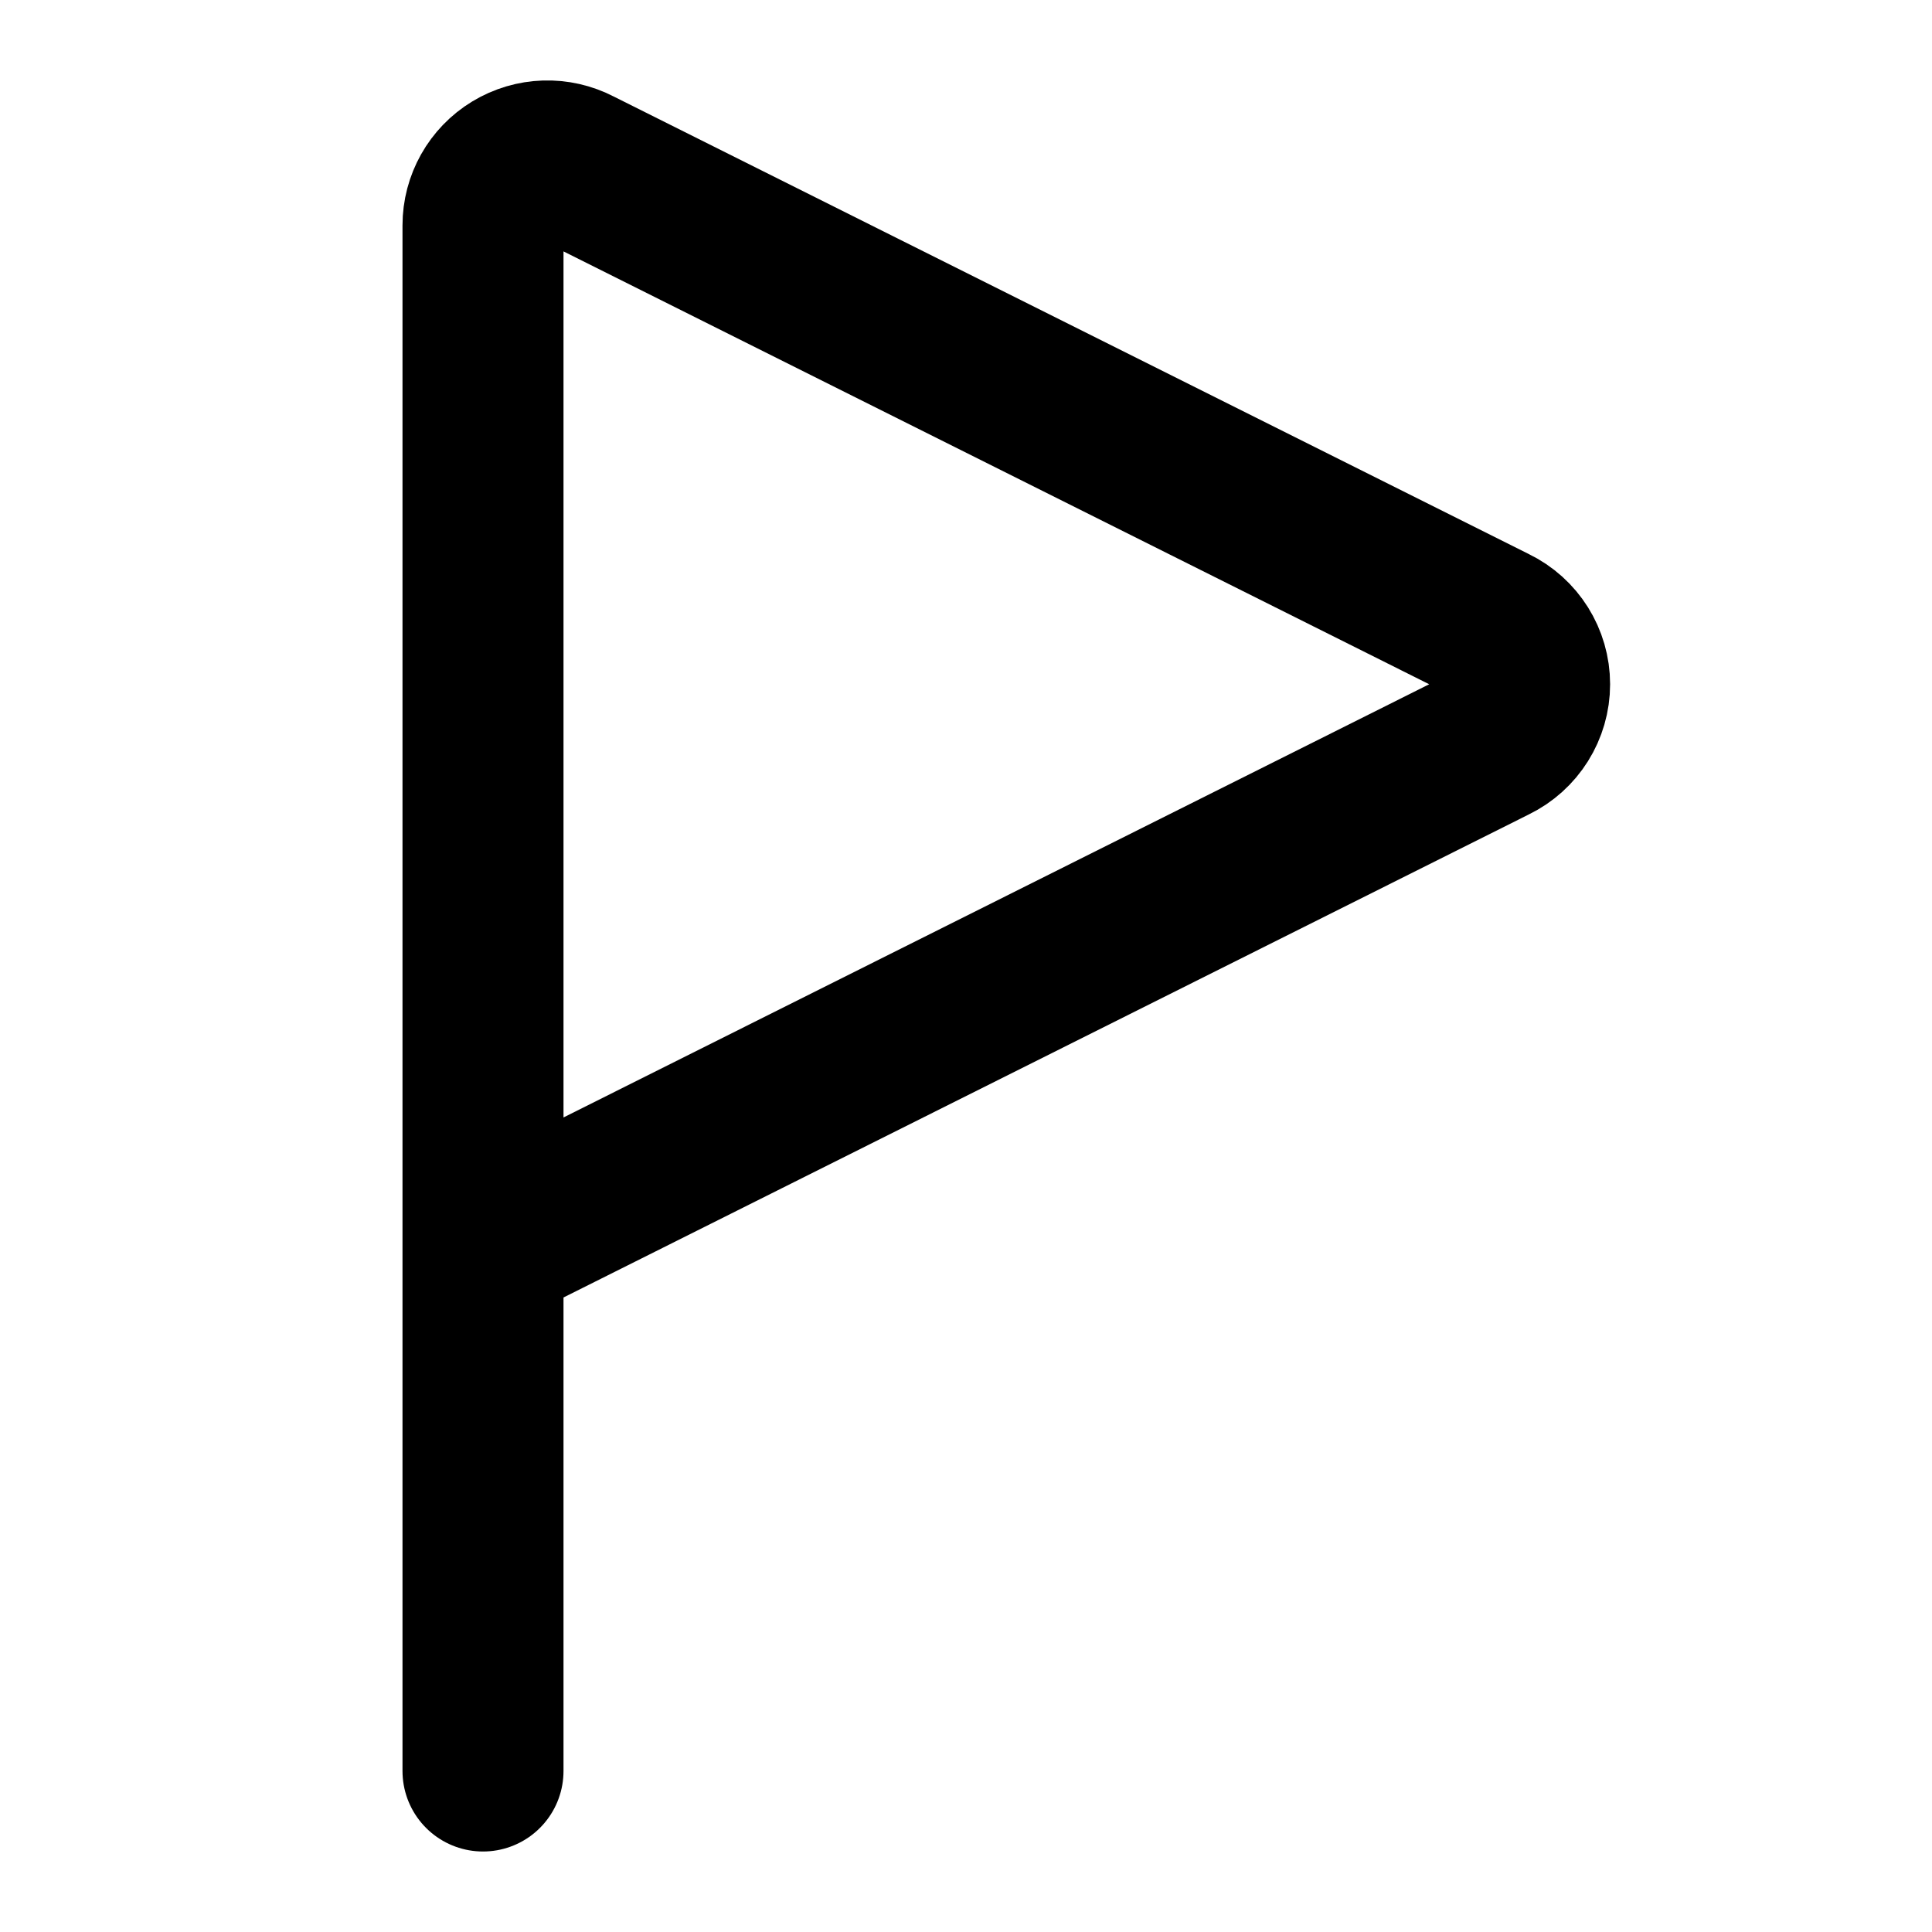
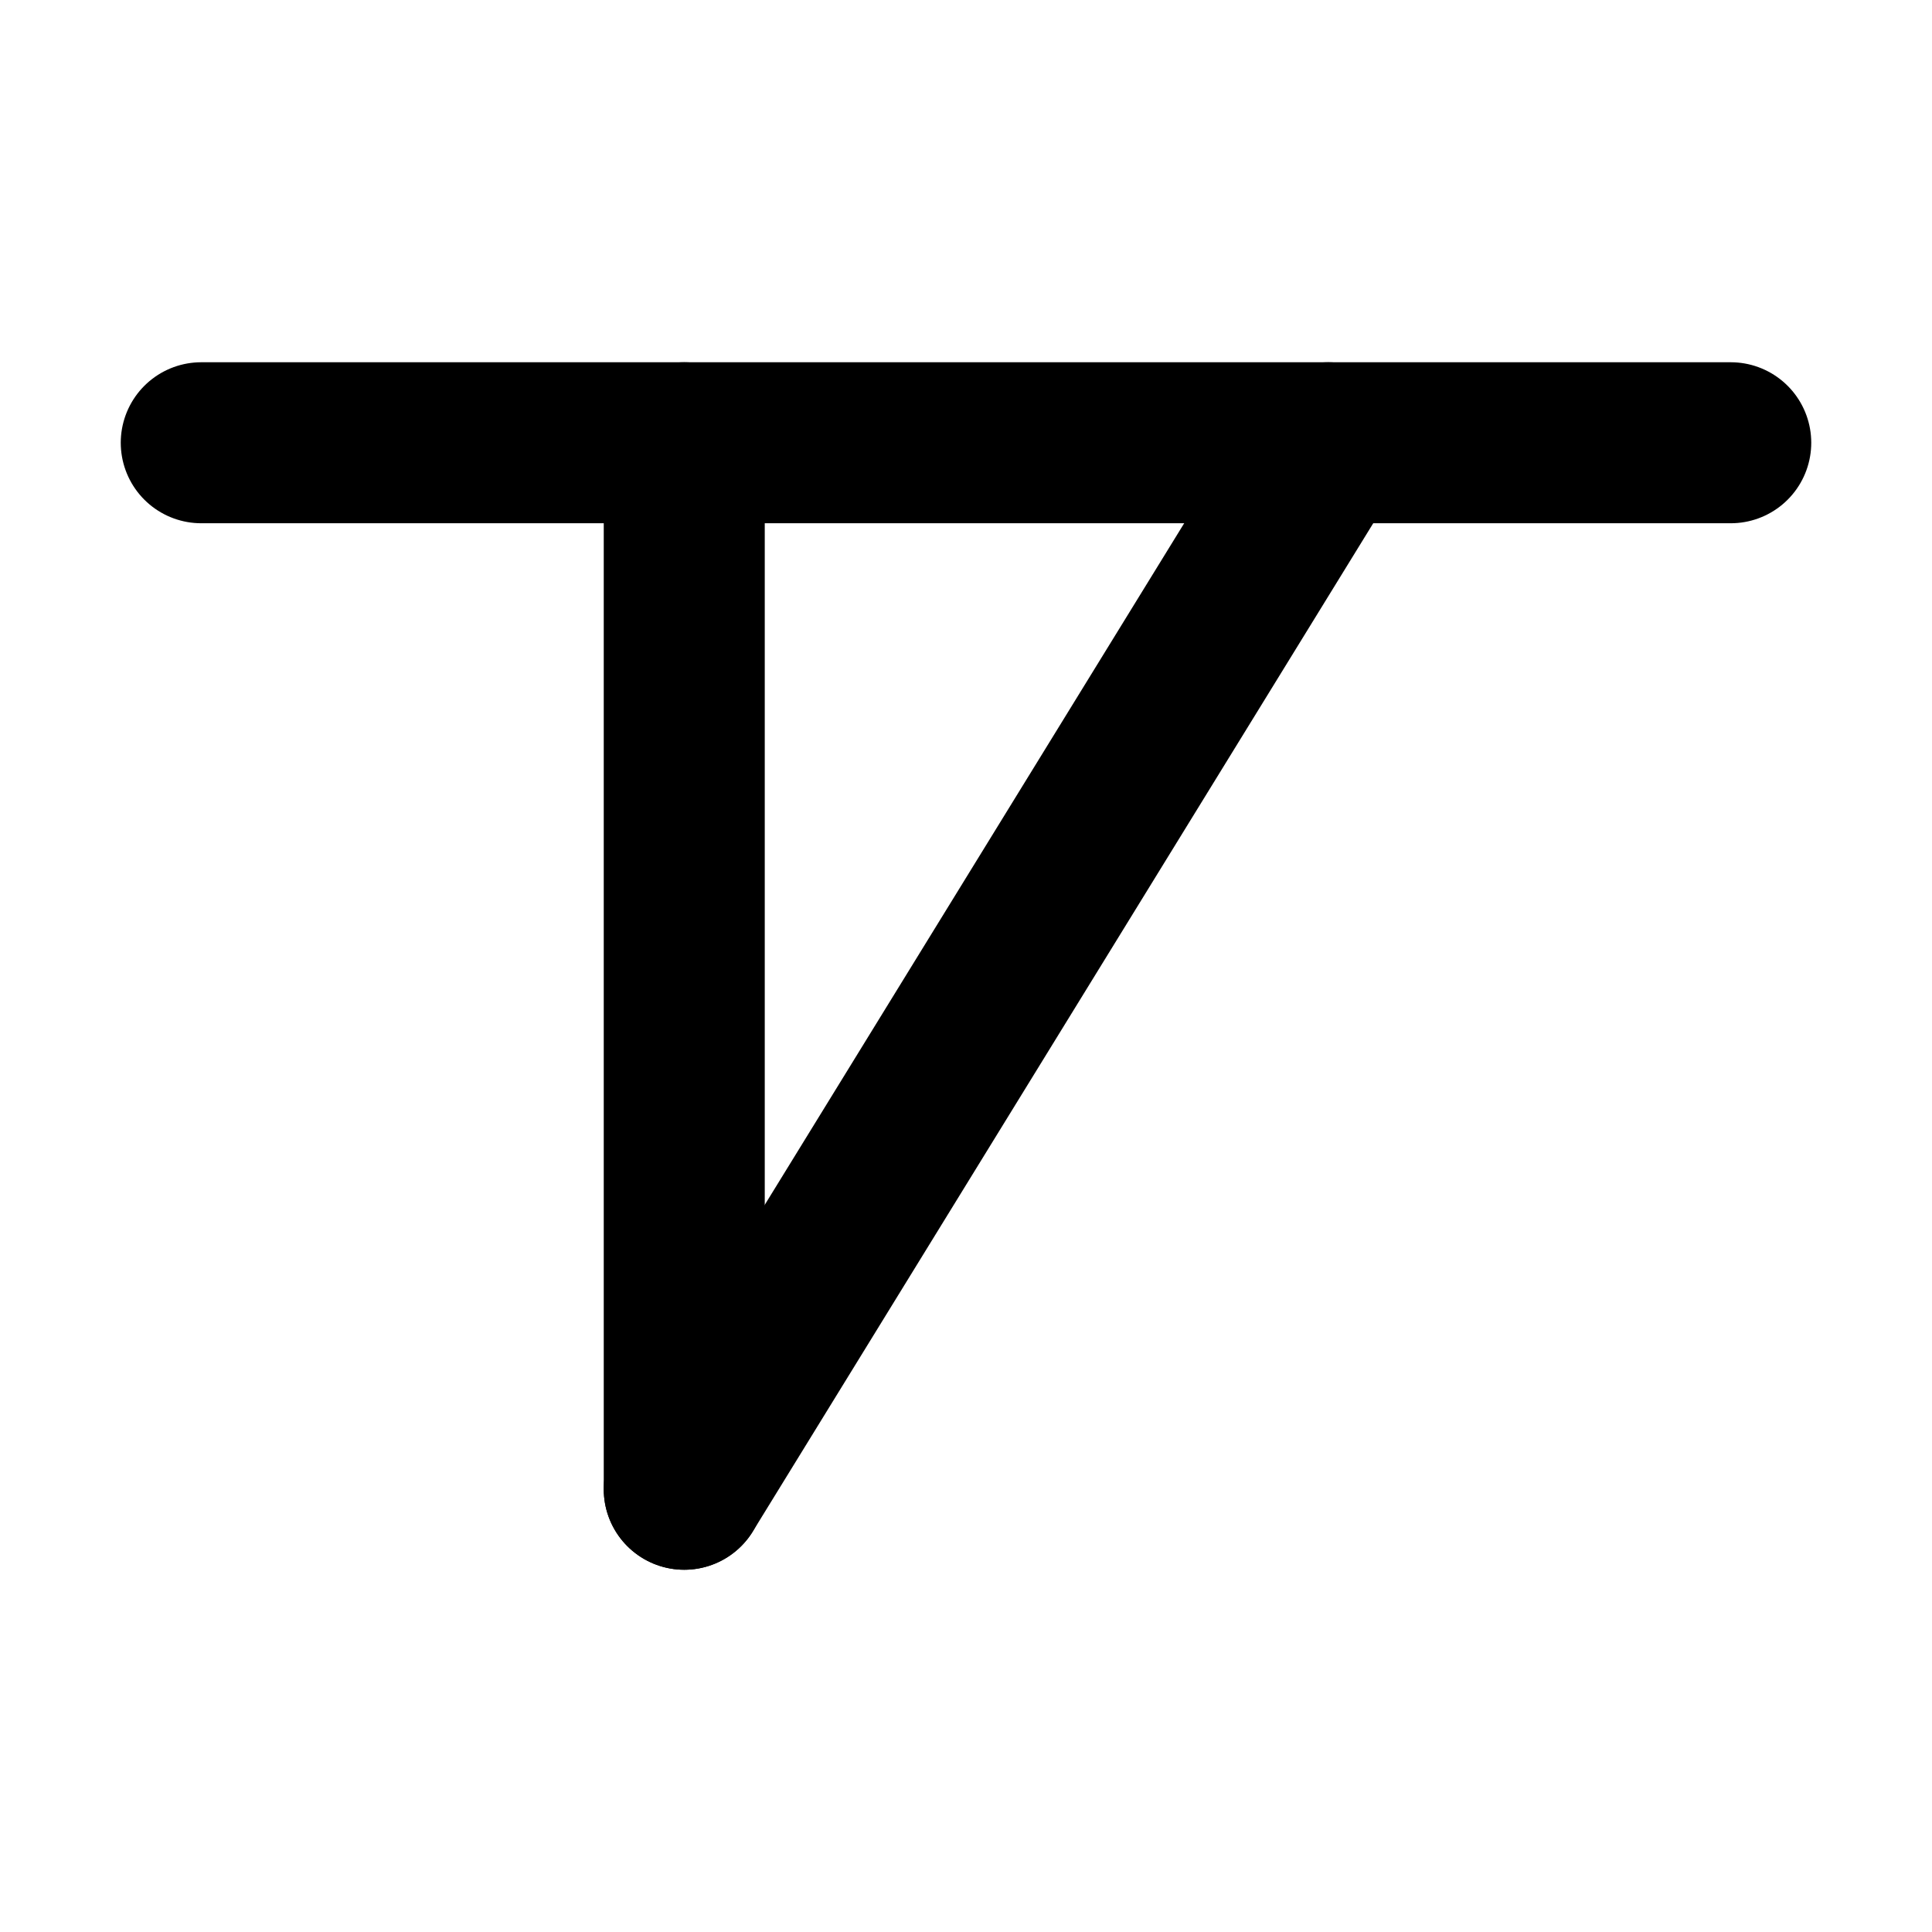
<svg xmlns="http://www.w3.org/2000/svg" width="24" height="24" viewBox="0 0 24 24" fill="none" stroke="currentColor" stroke-width="2" stroke-linecap="round" stroke-linejoin="round">
-   <path d="M6 22V2.8a.8.8 0 0 1 1.17-.71l11.38 5.69a.8.8 0 0 1 0 1.44L6 15.5" />
+   <path d="M2.5 5.5h19" />
+   <path d="M8.5 5.5v13" />
+   <path d="m8.5 18.5 8-13" />
</svg>
